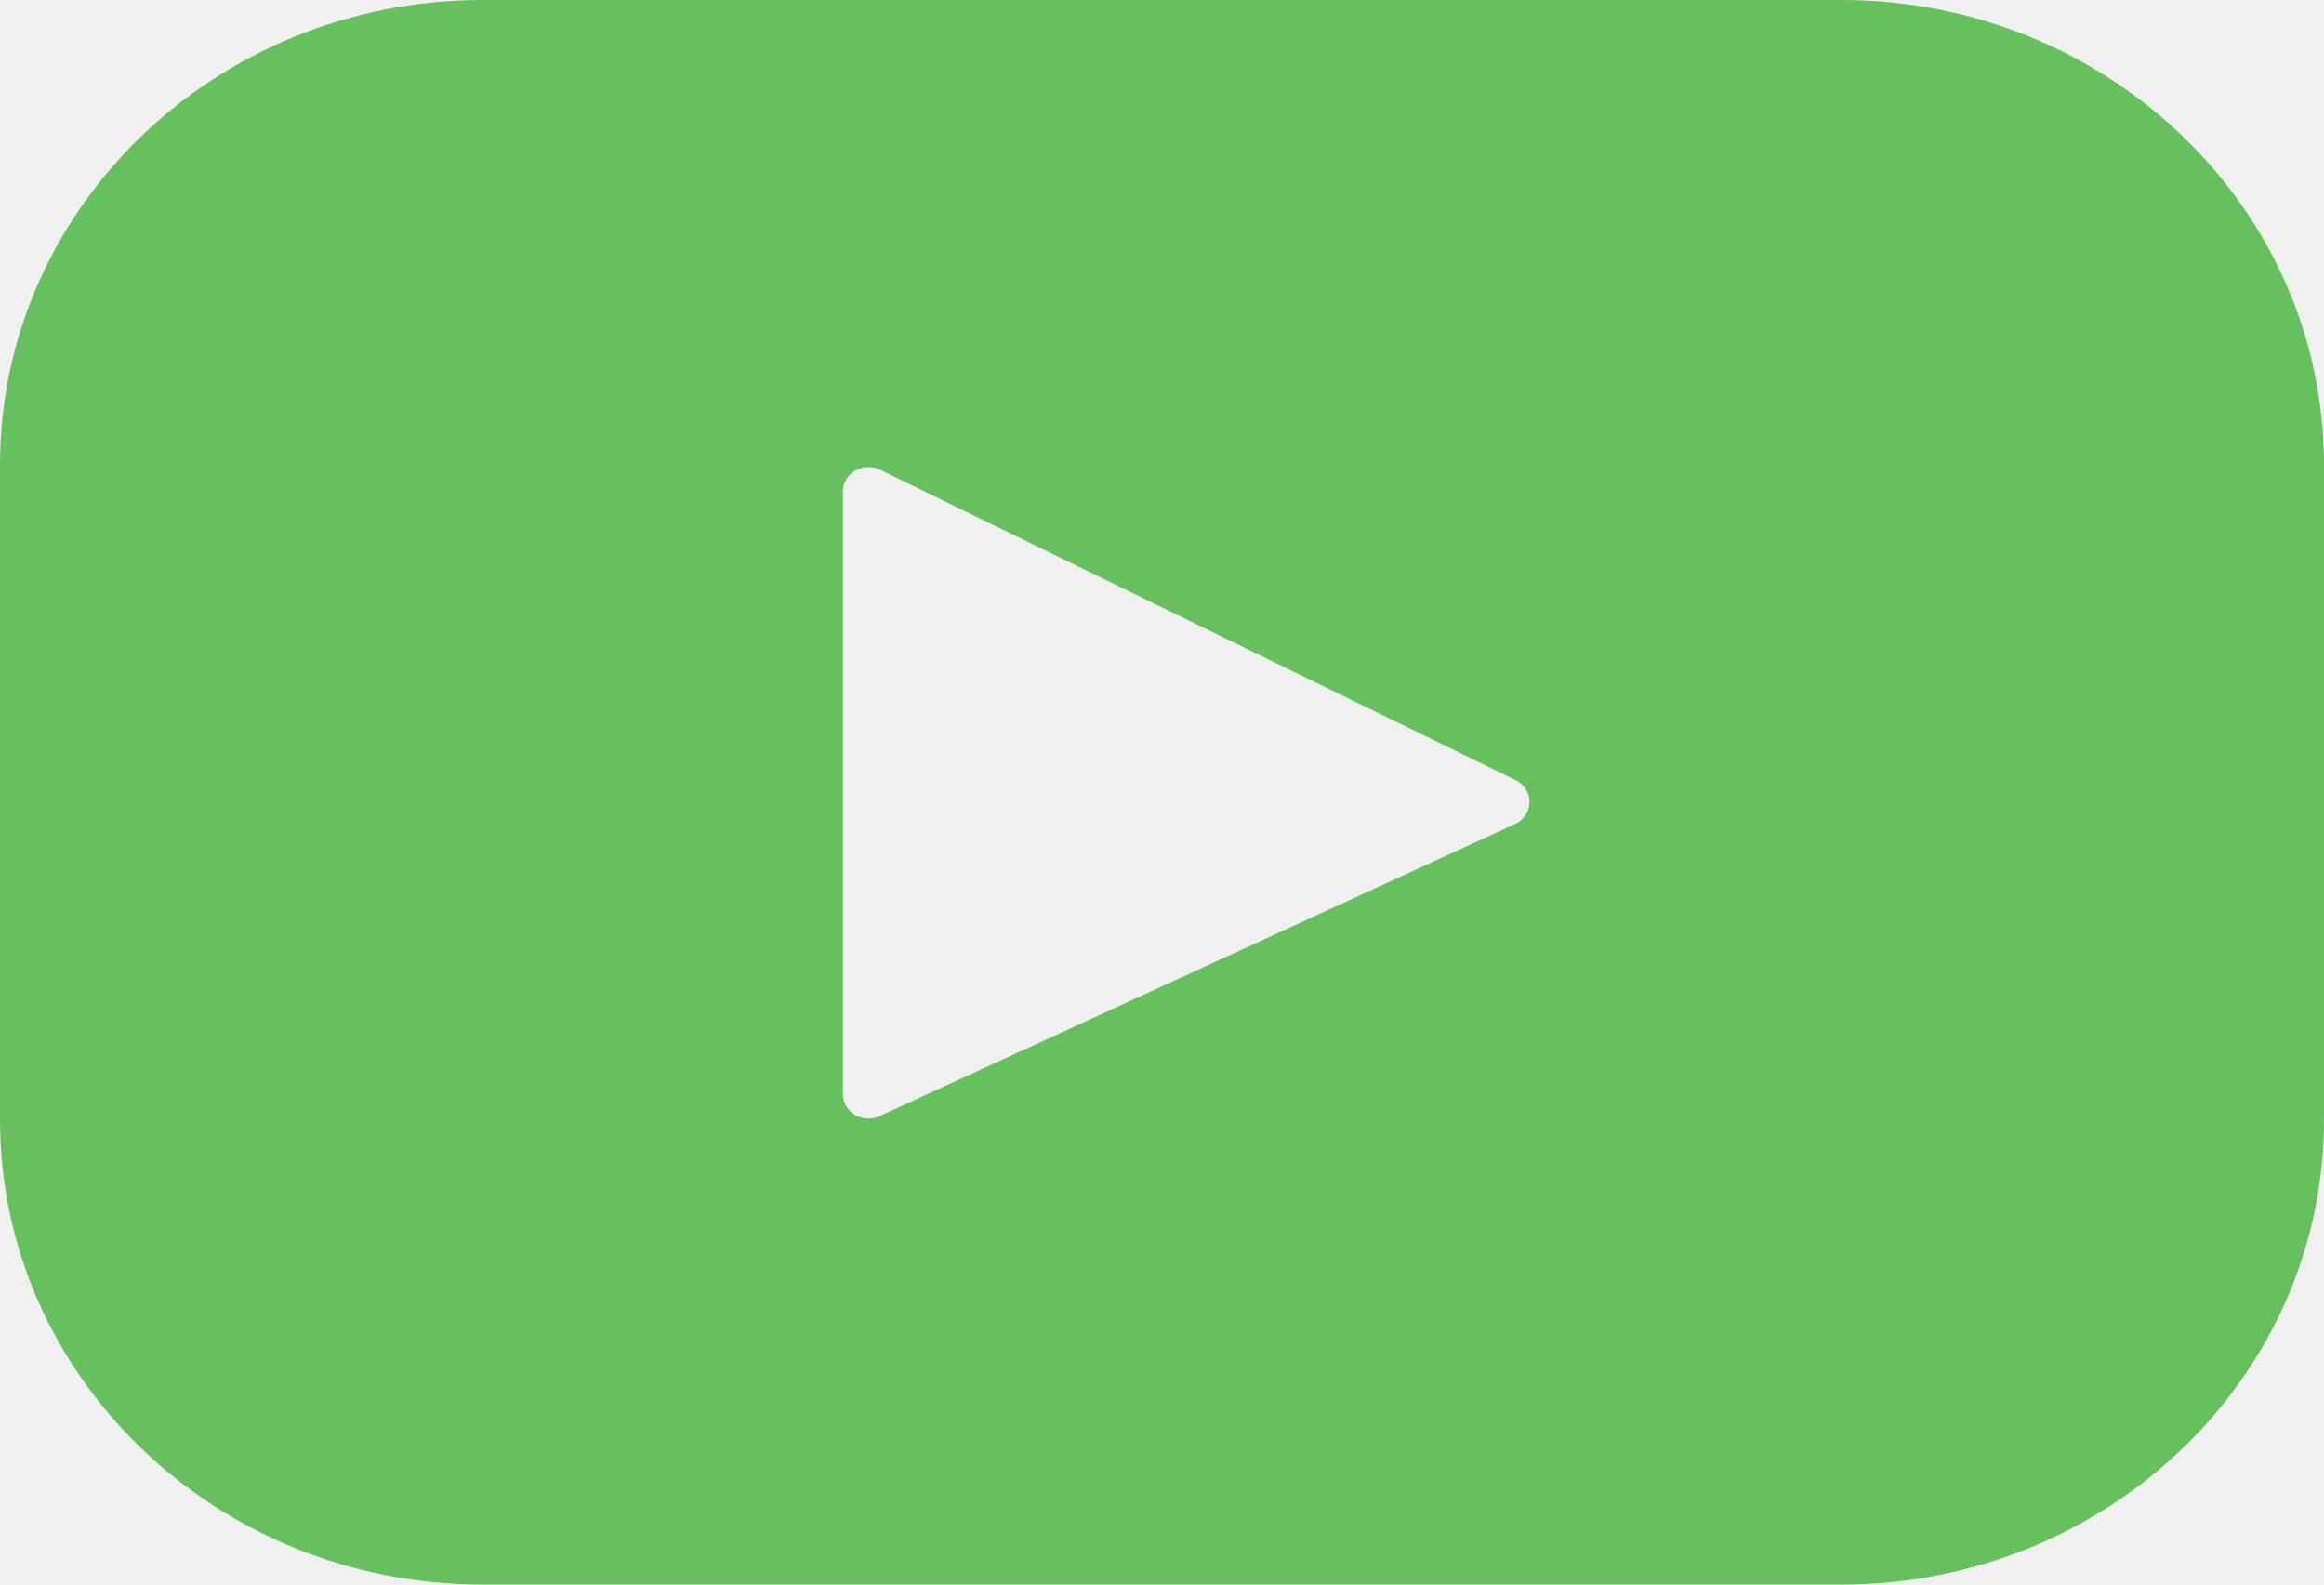
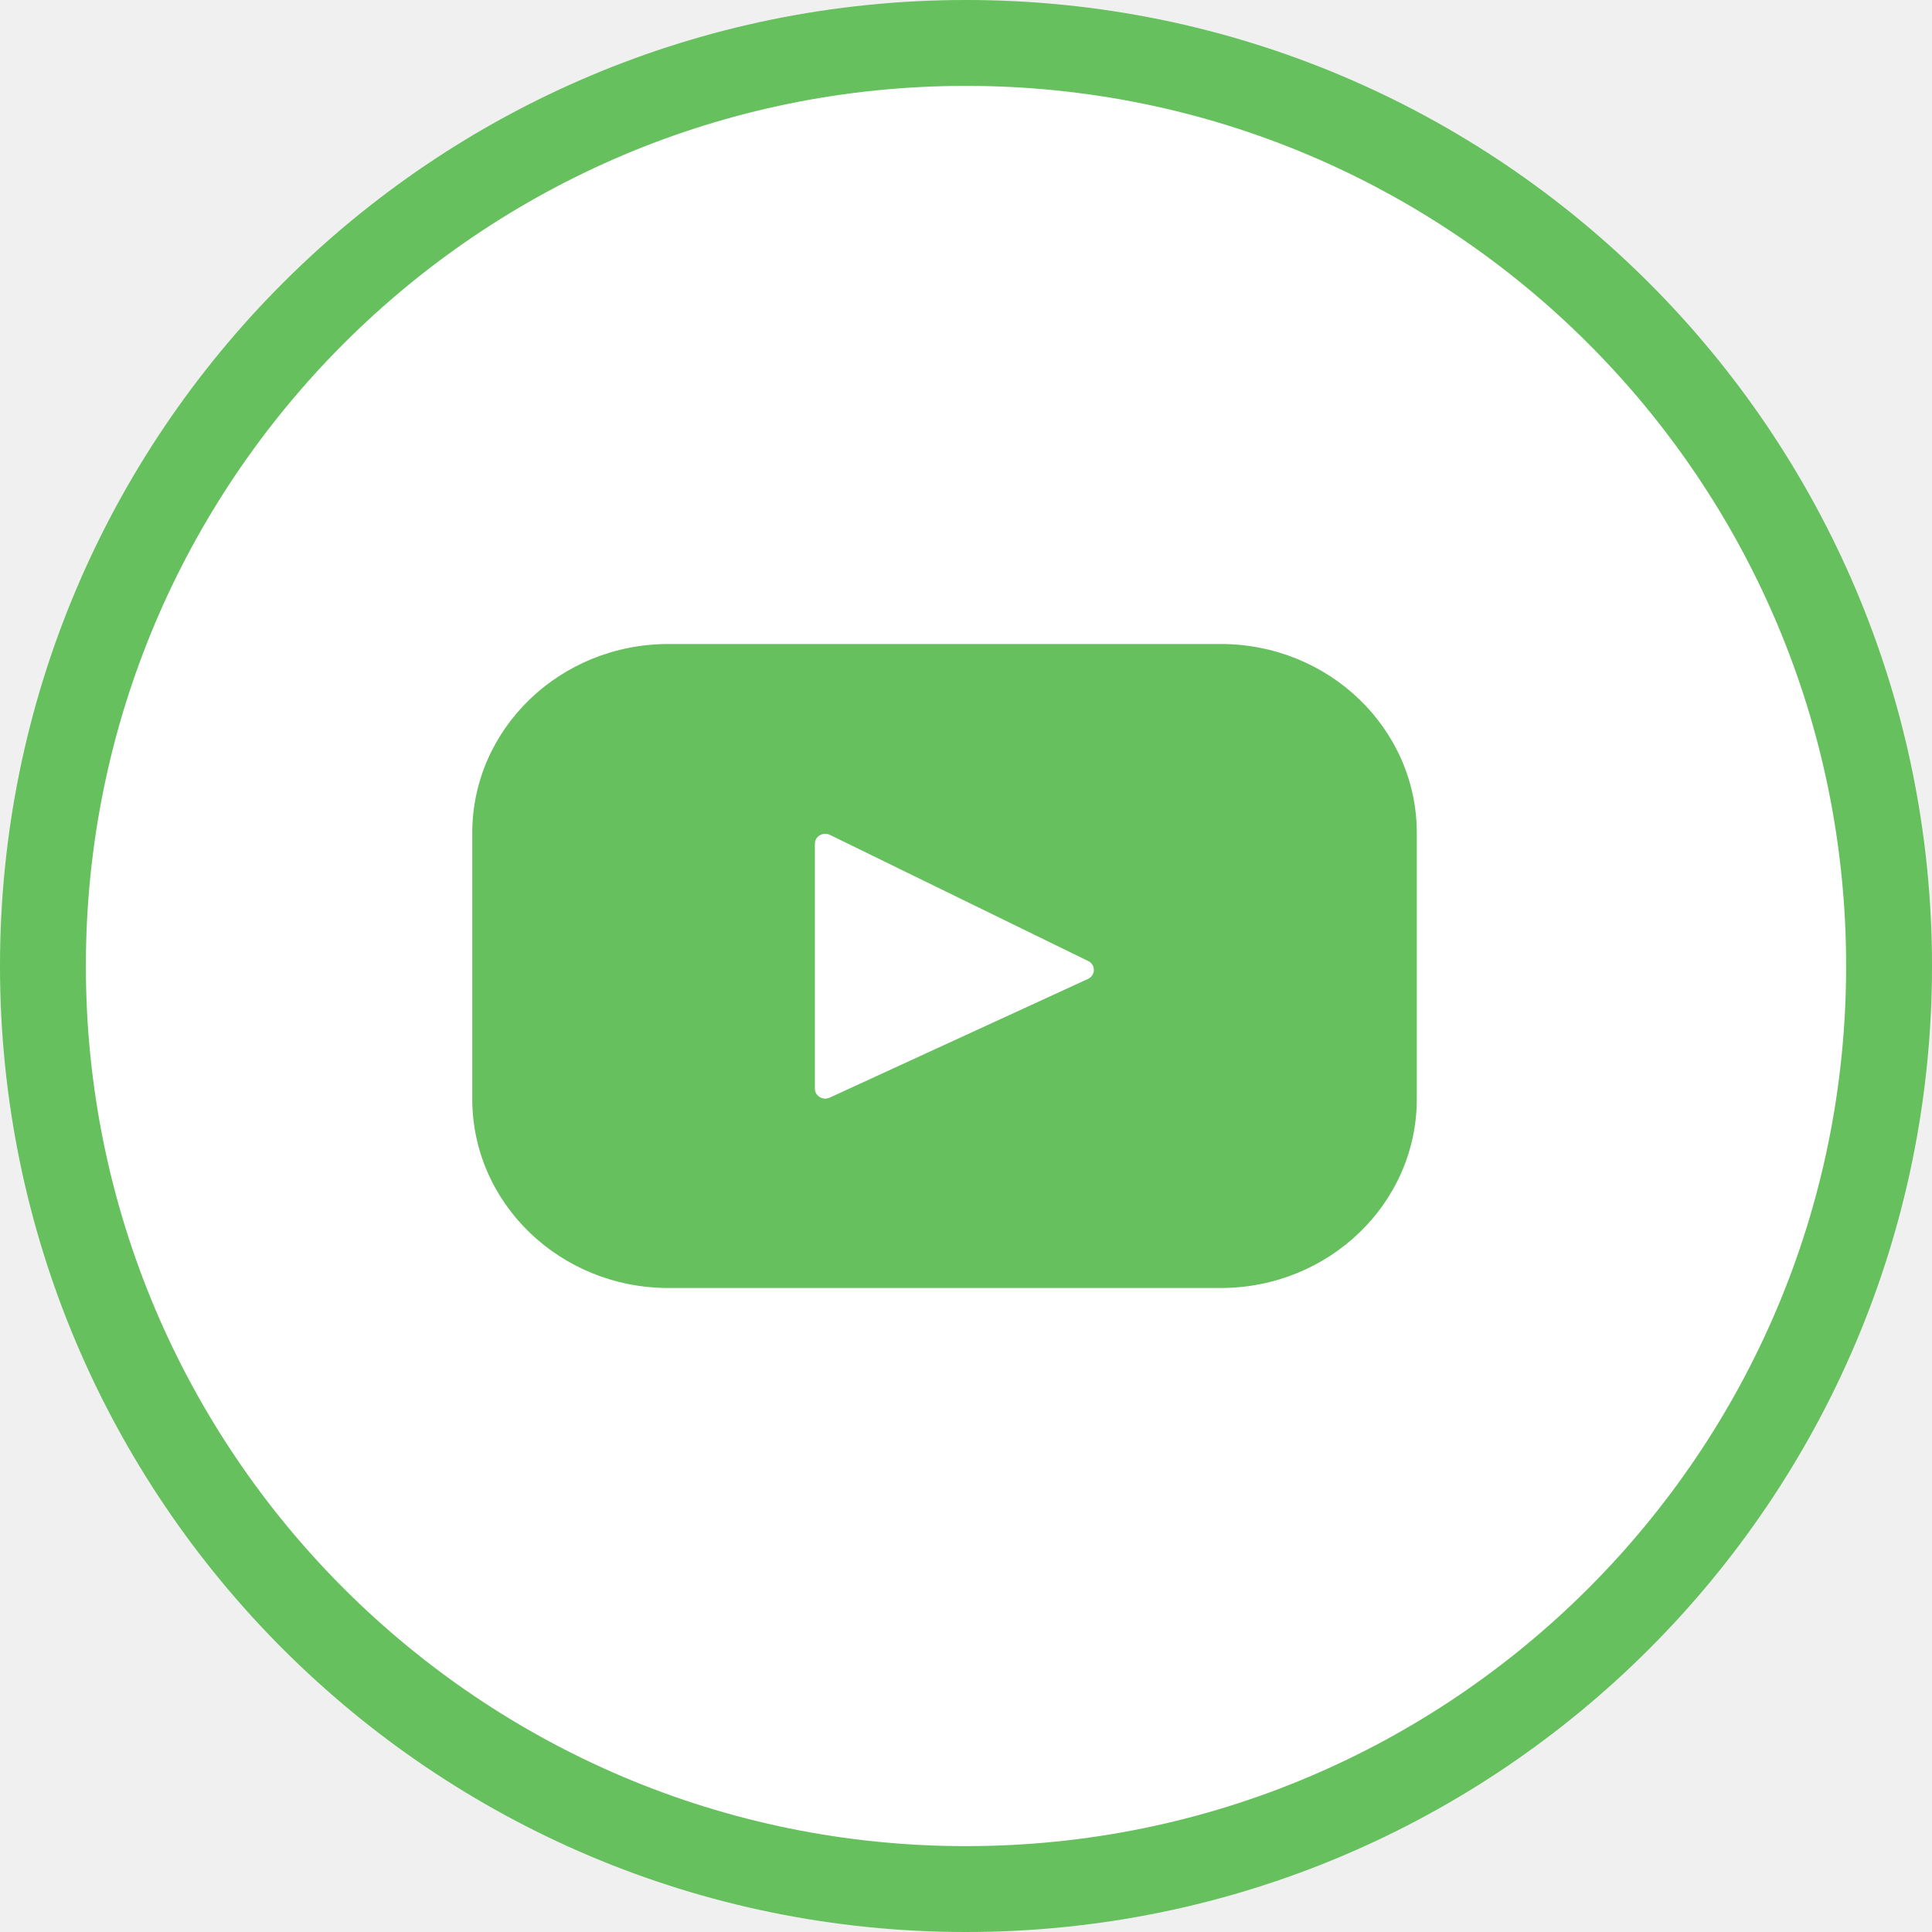
- <svg xmlns="http://www.w3.org/2000/svg" width="22" height="15" viewBox="0 0 22 15" fill="none">
-   <path d="M17.431 0H4.569C2.046 0 0 1.971 0 4.402V10.598C0 13.029 2.046 15 4.569 15H17.431C19.954 15 22 13.029 22 10.598V4.402C22 1.971 19.954 0 17.431 0ZM14.341 7.801L8.325 10.566C8.165 10.64 7.979 10.527 7.979 10.356V4.654C7.979 4.48 8.17 4.368 8.33 4.446L14.346 7.384C14.525 7.471 14.522 7.718 14.341 7.801Z" fill="#66C05D" />
+ <svg xmlns="http://www.w3.org/2000/svg" width="45" height="45" viewBox="0 0 45 45" fill="none">
+   <circle cx="22.5" cy="22.5" r="21.5" fill="white" stroke="#66C05D" stroke-width="2" />
+   <path d="M28.431 15H15.569C13.046 15 11 16.971 11 19.402V25.598C11 28.029 13.046 30 15.569 30H28.431C30.954 30 33 28.029 33 25.598V19.402C33 16.971 30.954 15 28.431 15ZM25.341 22.801L19.325 25.566C19.165 25.64 18.98 25.527 18.98 25.356V19.654C18.98 19.48 19.169 19.368 19.33 19.446L25.346 22.384C25.525 22.471 25.522 22.718 25.341 22.801Z" fill="#66C05D" />
</svg>
